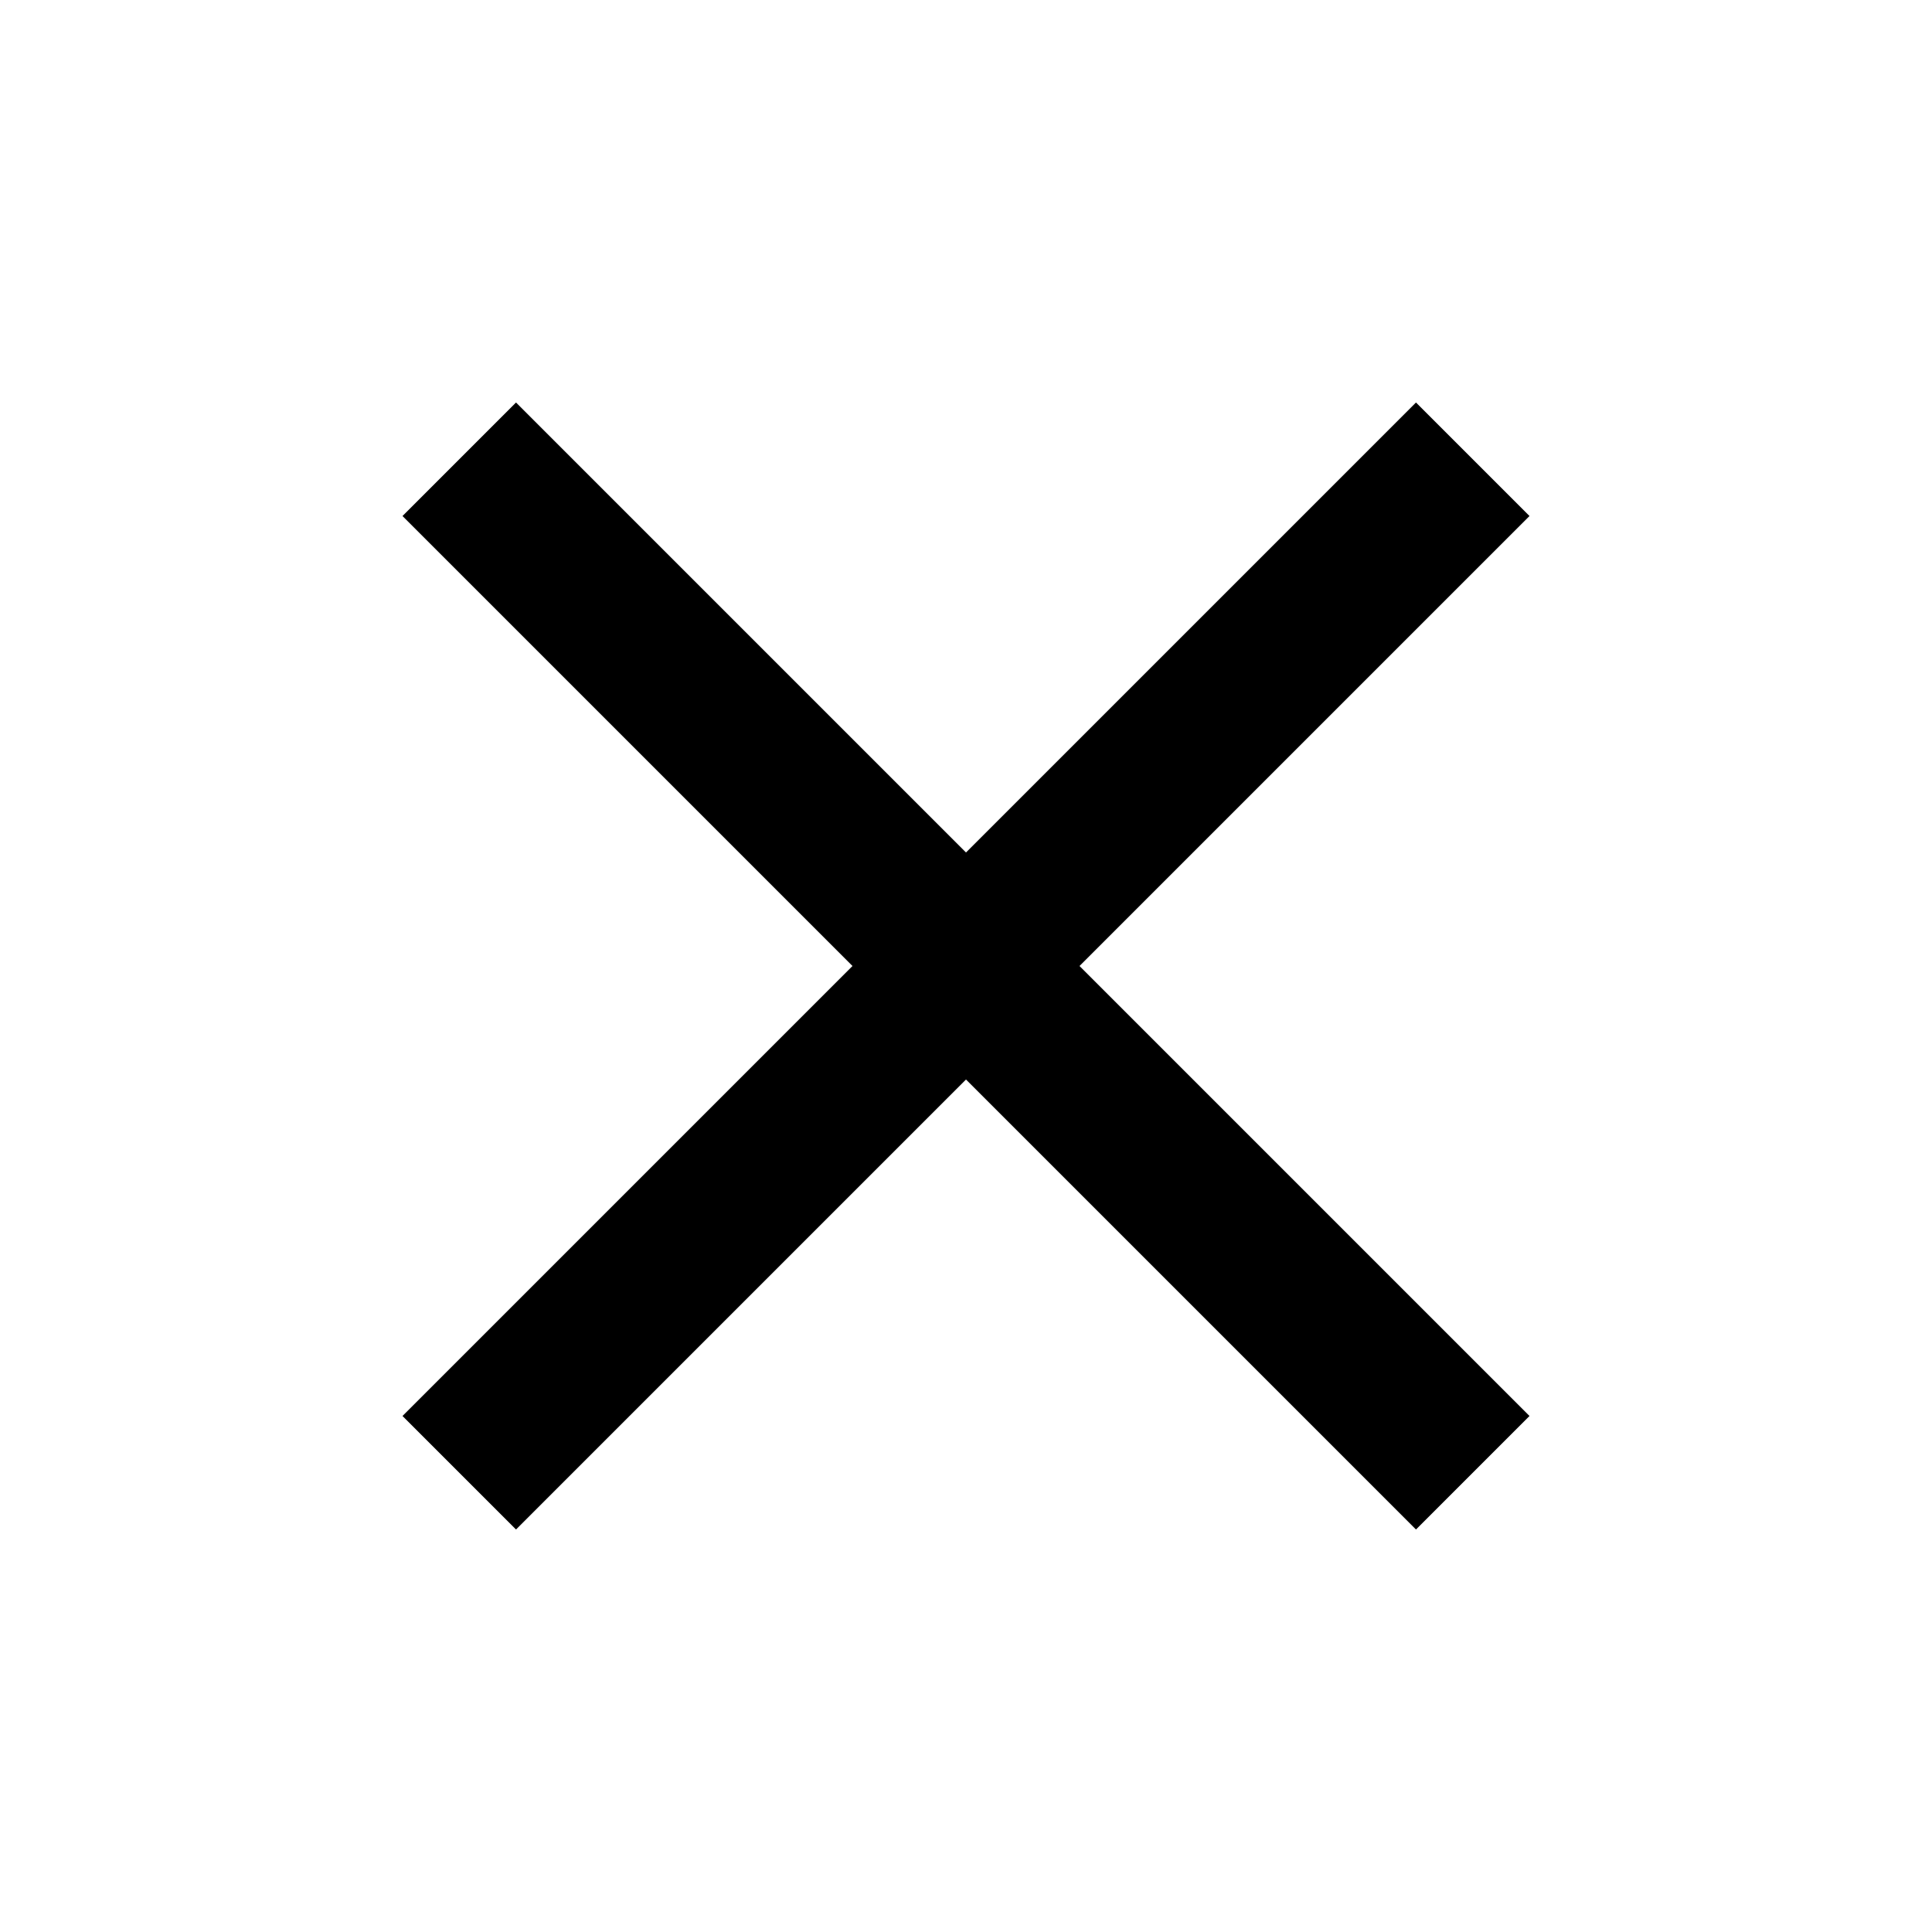
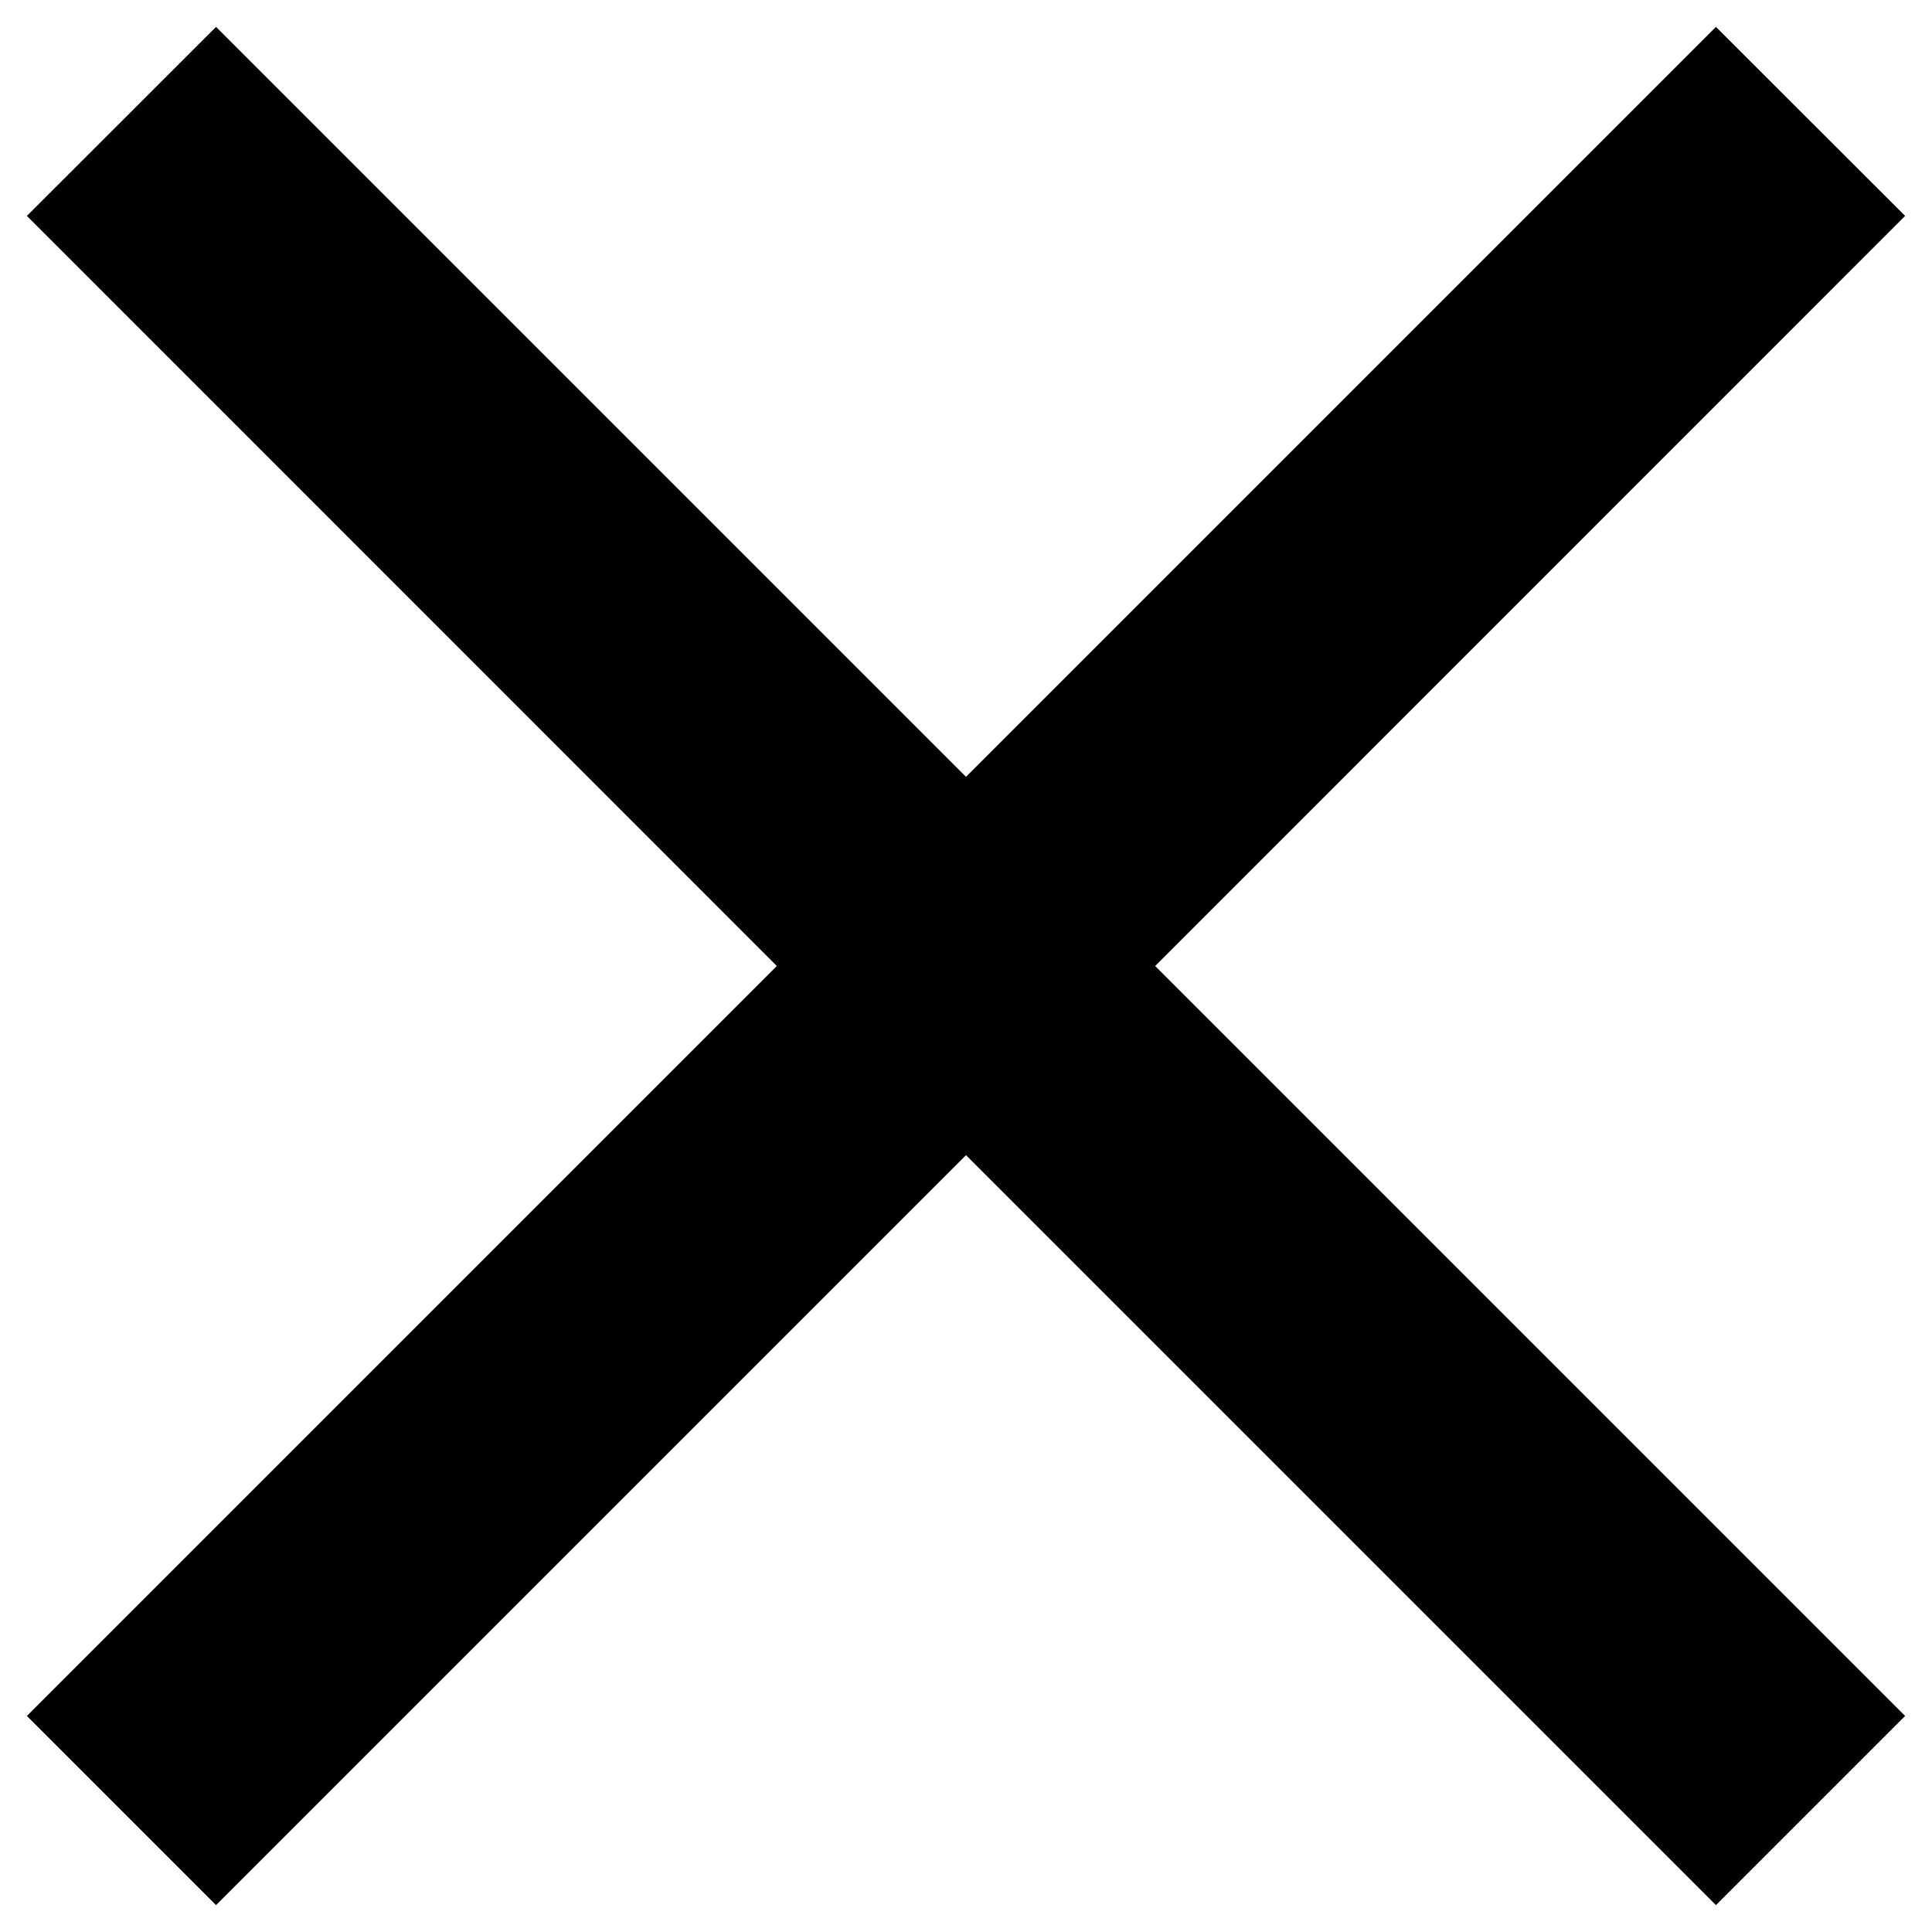
- <svg xmlns="http://www.w3.org/2000/svg" width="24" height="24" viewBox="0 0 24 24">
-   <path d="M19 6.41L17.59 5 12 10.59 6.41 5 5 6.41 10.59 12 5 17.59 6.41 19 12 13.41 17.59 19 19 17.59 13.41 12z" fill="#000000" />
-   <path d="M0 0h24v24H0z" fill="none" />
+ <svg xmlns="http://www.w3.org/2000/svg" width="12" height="12" viewBox="0 0 12 12" fill="none">
+   <path d="M11.833 1.341L10.658 0.167L6 4.825L1.342 0.167L0.167 1.341L4.825 6L0.167 10.658L1.342 11.833L6 7.175L10.658 11.833L11.833 10.658L7.175 6L11.833 1.341Z" fill="black" />
</svg>
